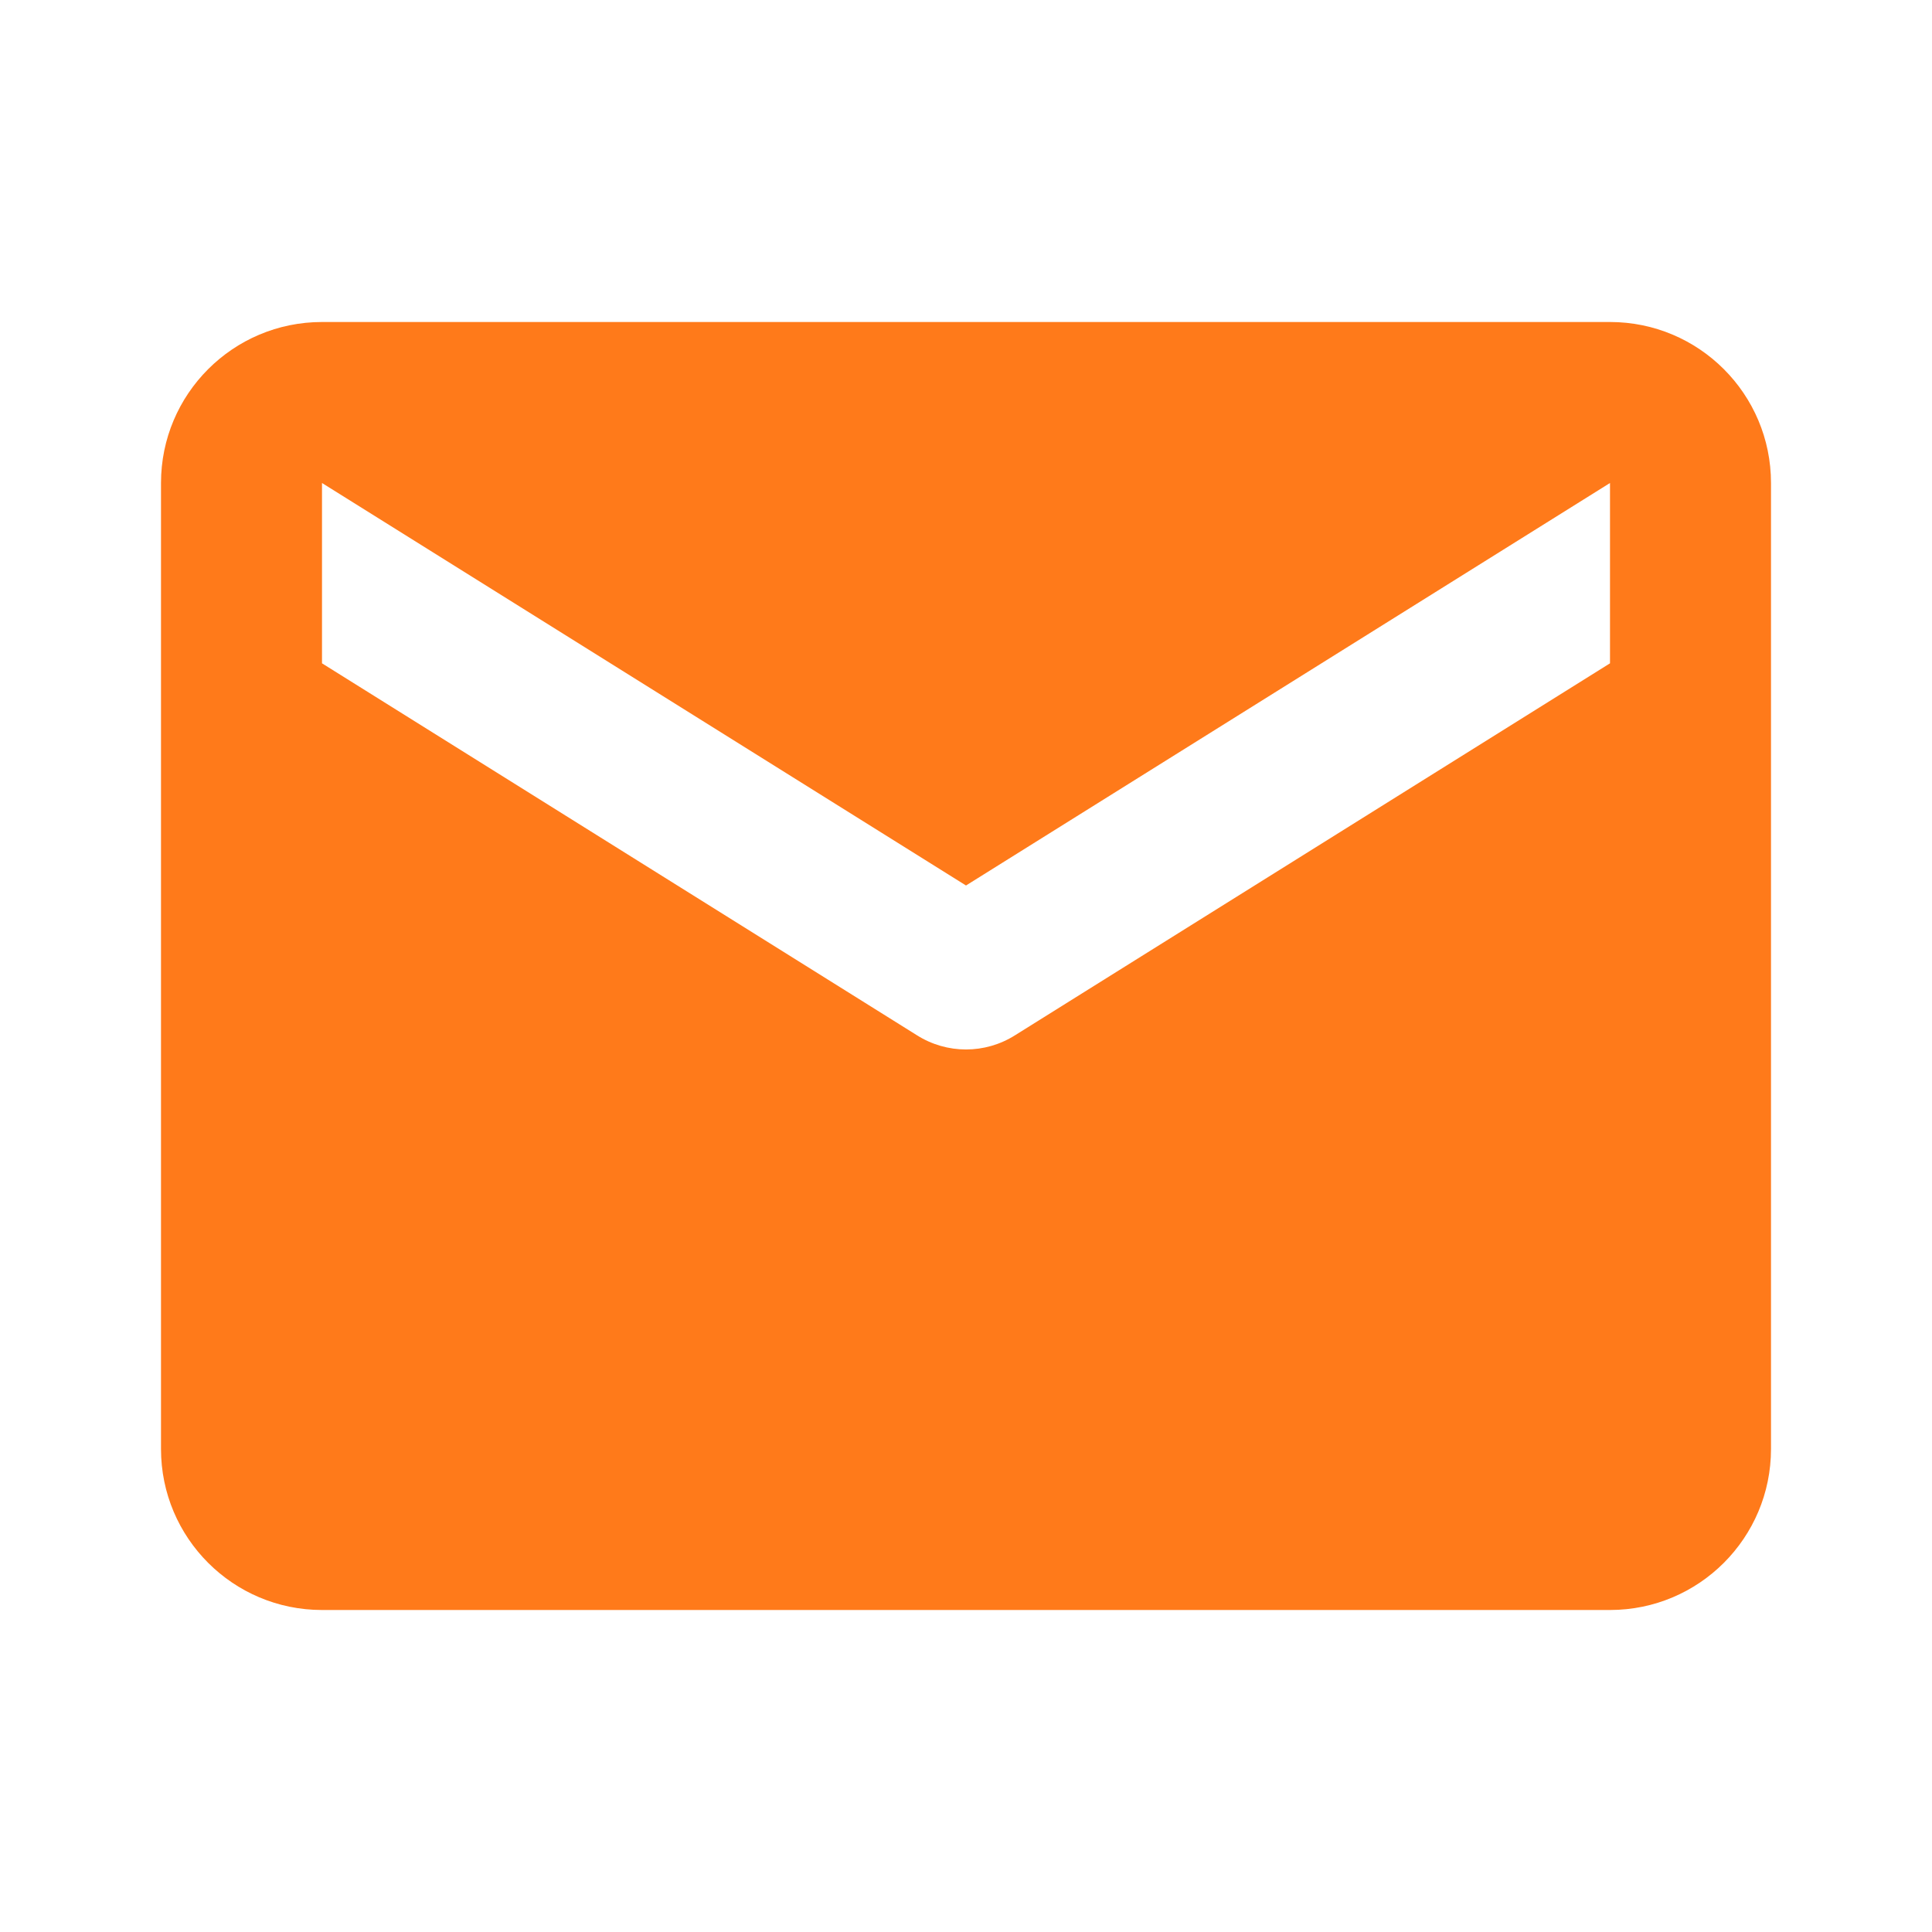
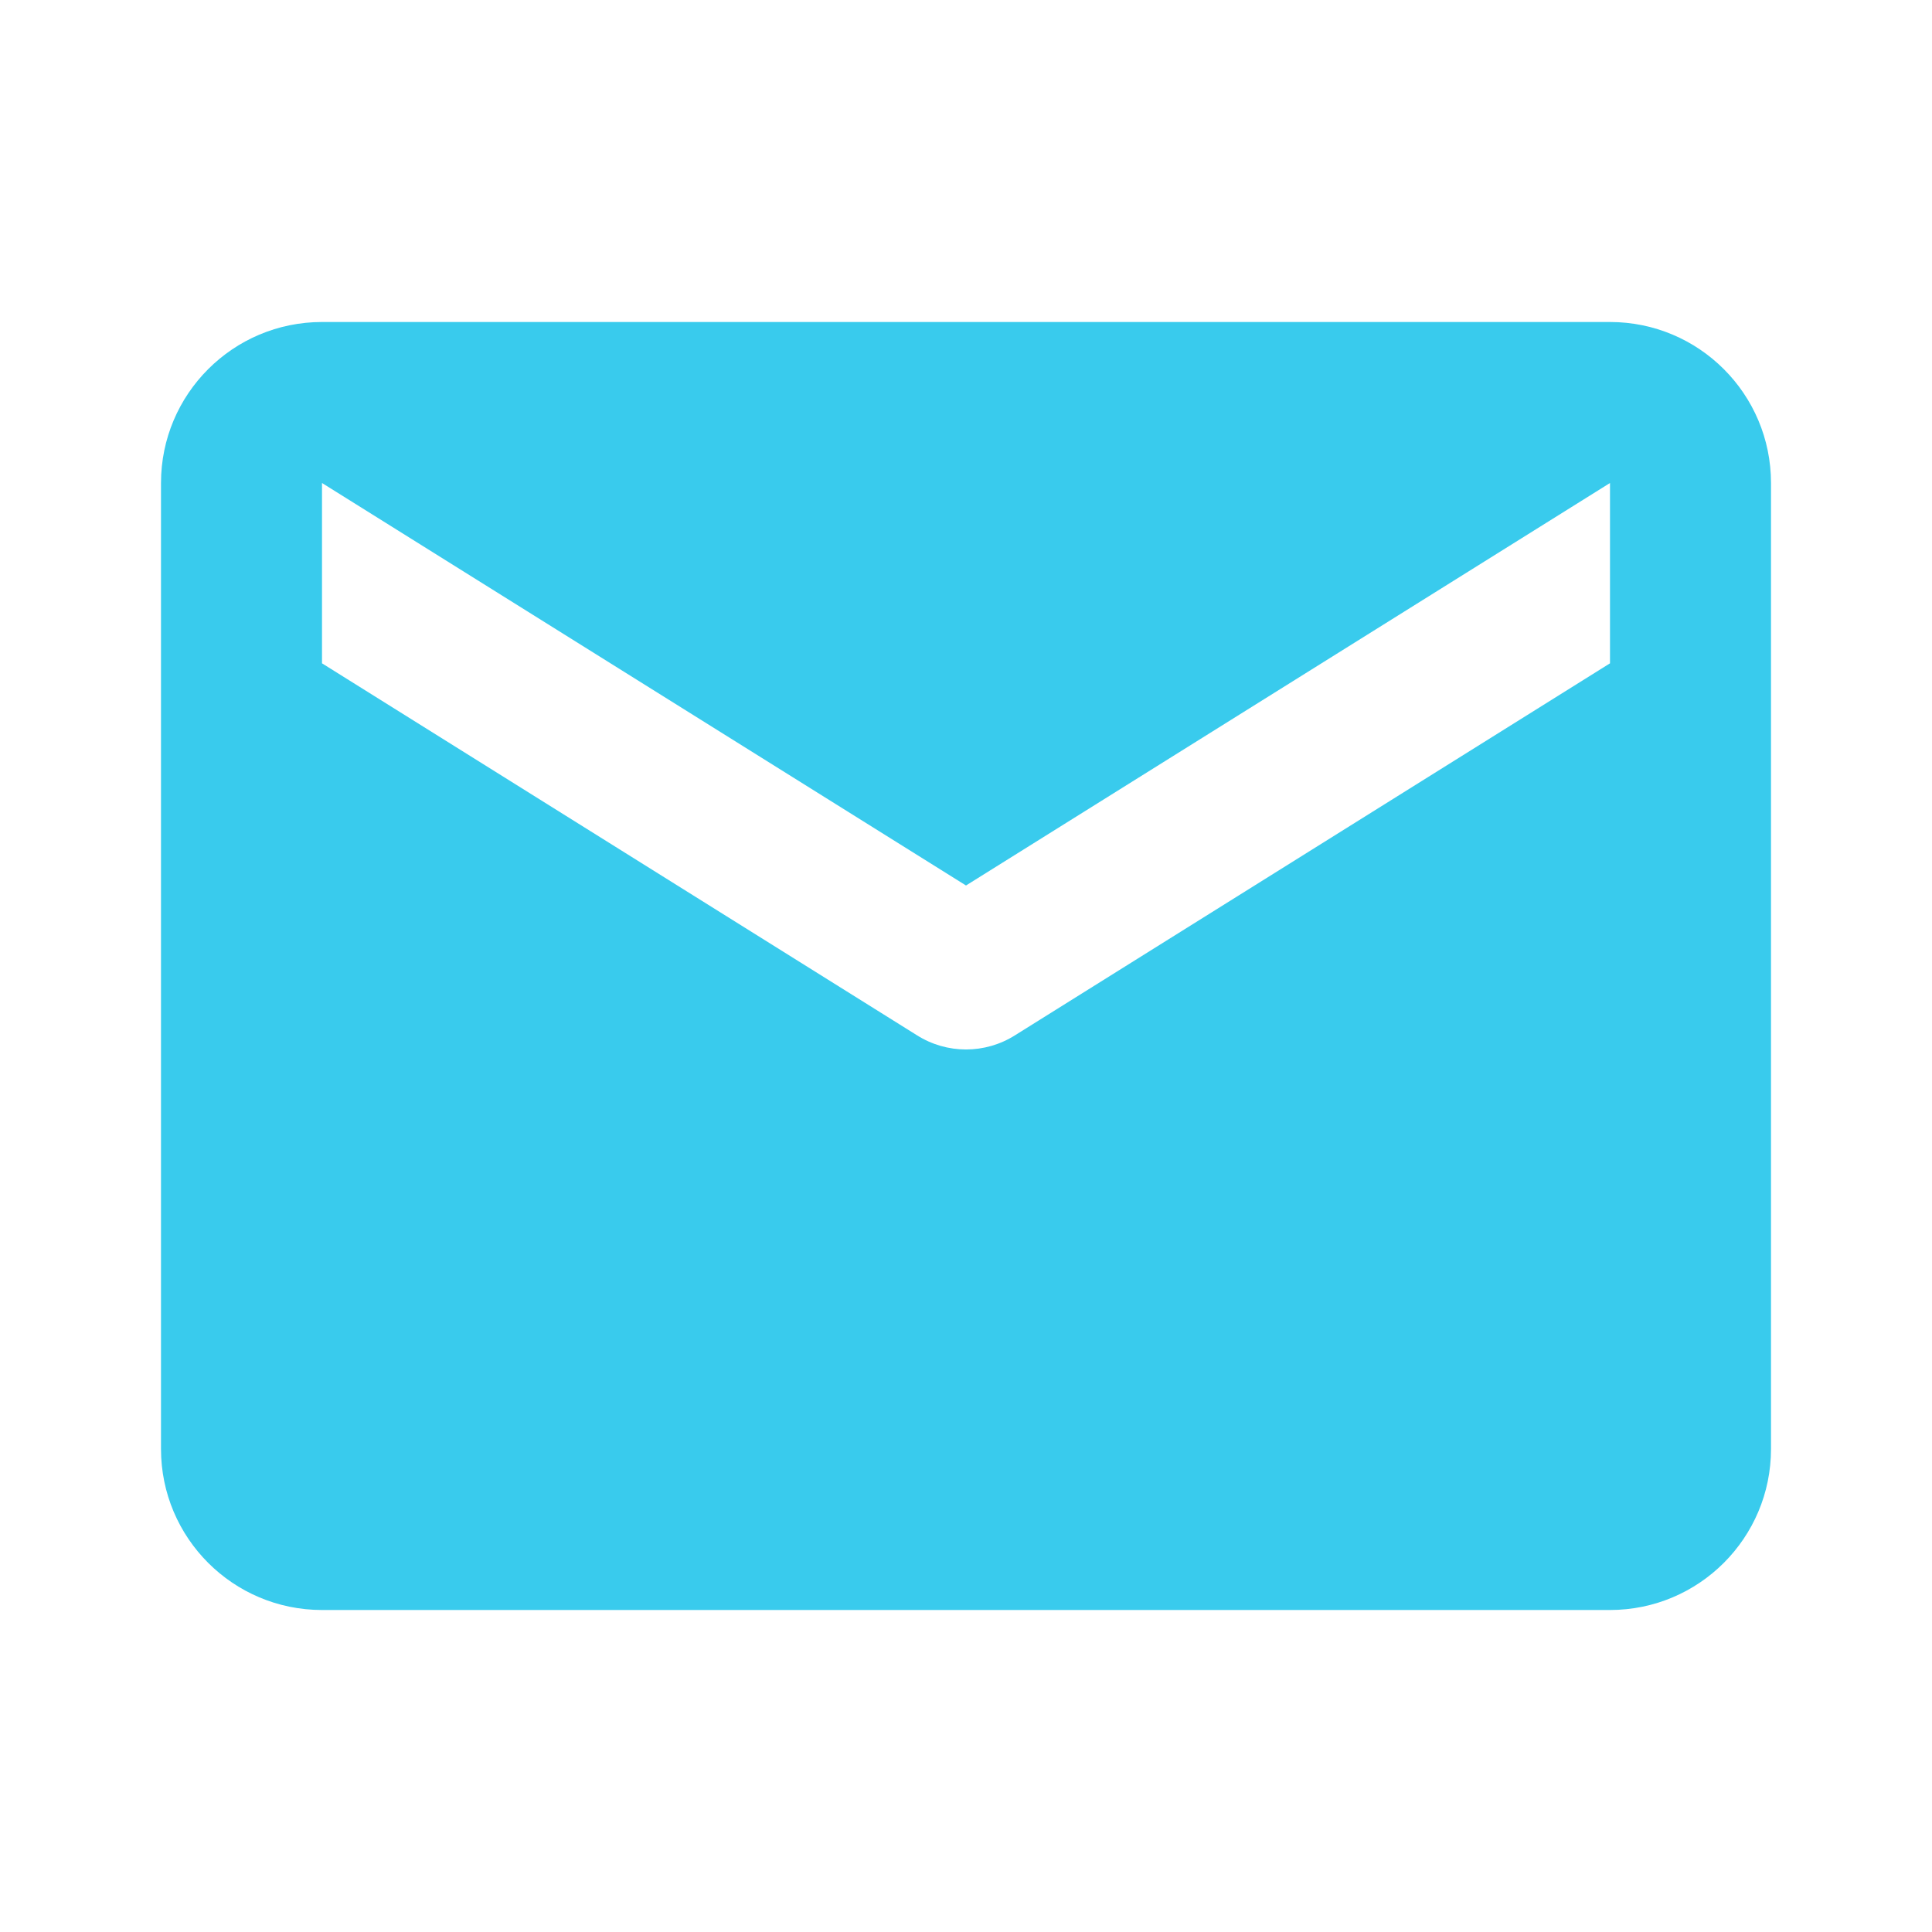
<svg xmlns="http://www.w3.org/2000/svg" viewBox="0 0 24 24" aria-hidden="true">
-   <path fill="#ff7a1a" d="M20 4H4a2 2 0 0 0-2 2v12a2 2 0 0 0 2 2h16a2 2 0 0 0 2-2V6a2 2 0 0 0-2-2Zm0 4.24-7.39 4.62a1.14 1.14 0 0 1-1.22 0L4 8.24V6l8 5 8-5Z" />
+   <path fill="#39cbed" d="M20 4H4a2 2 0 0 0-2 2v12a2 2 0 0 0 2 2h16a2 2 0 0 0 2-2V6a2 2 0 0 0-2-2Zm0 4.24-7.39 4.62a1.14 1.14 0 0 1-1.22 0L4 8.24V6l8 5 8-5Z" />
</svg>
